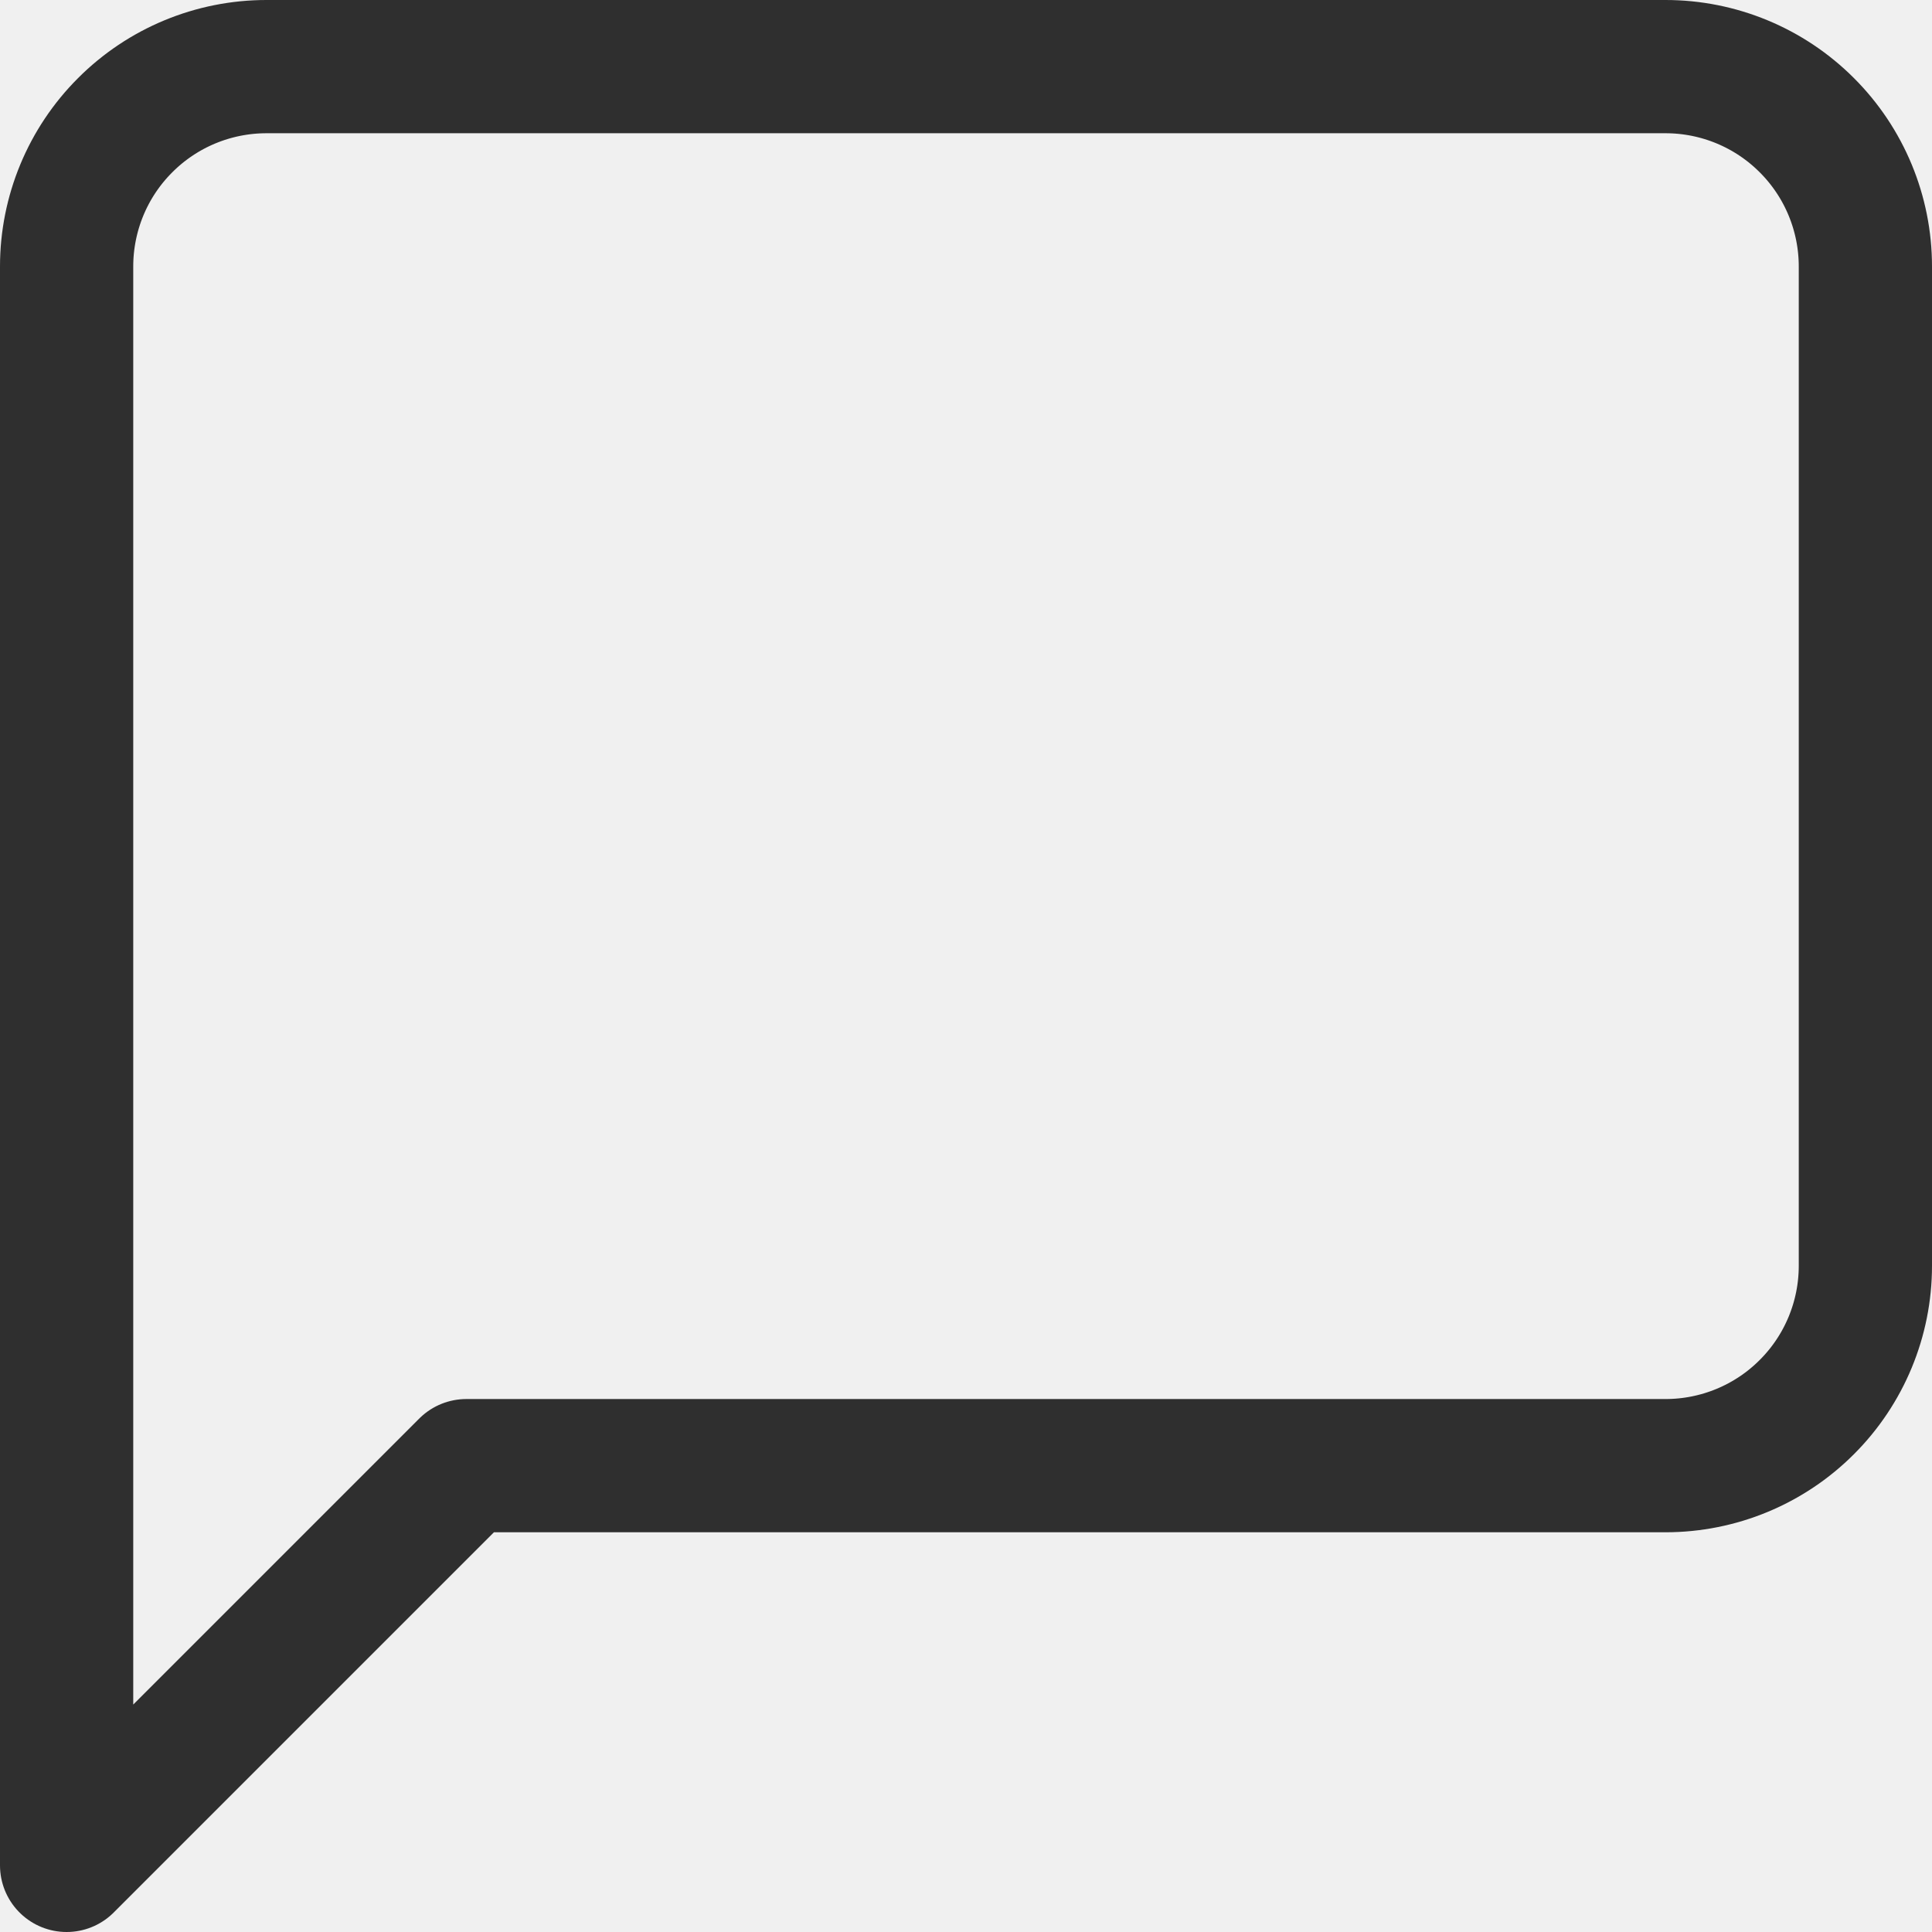
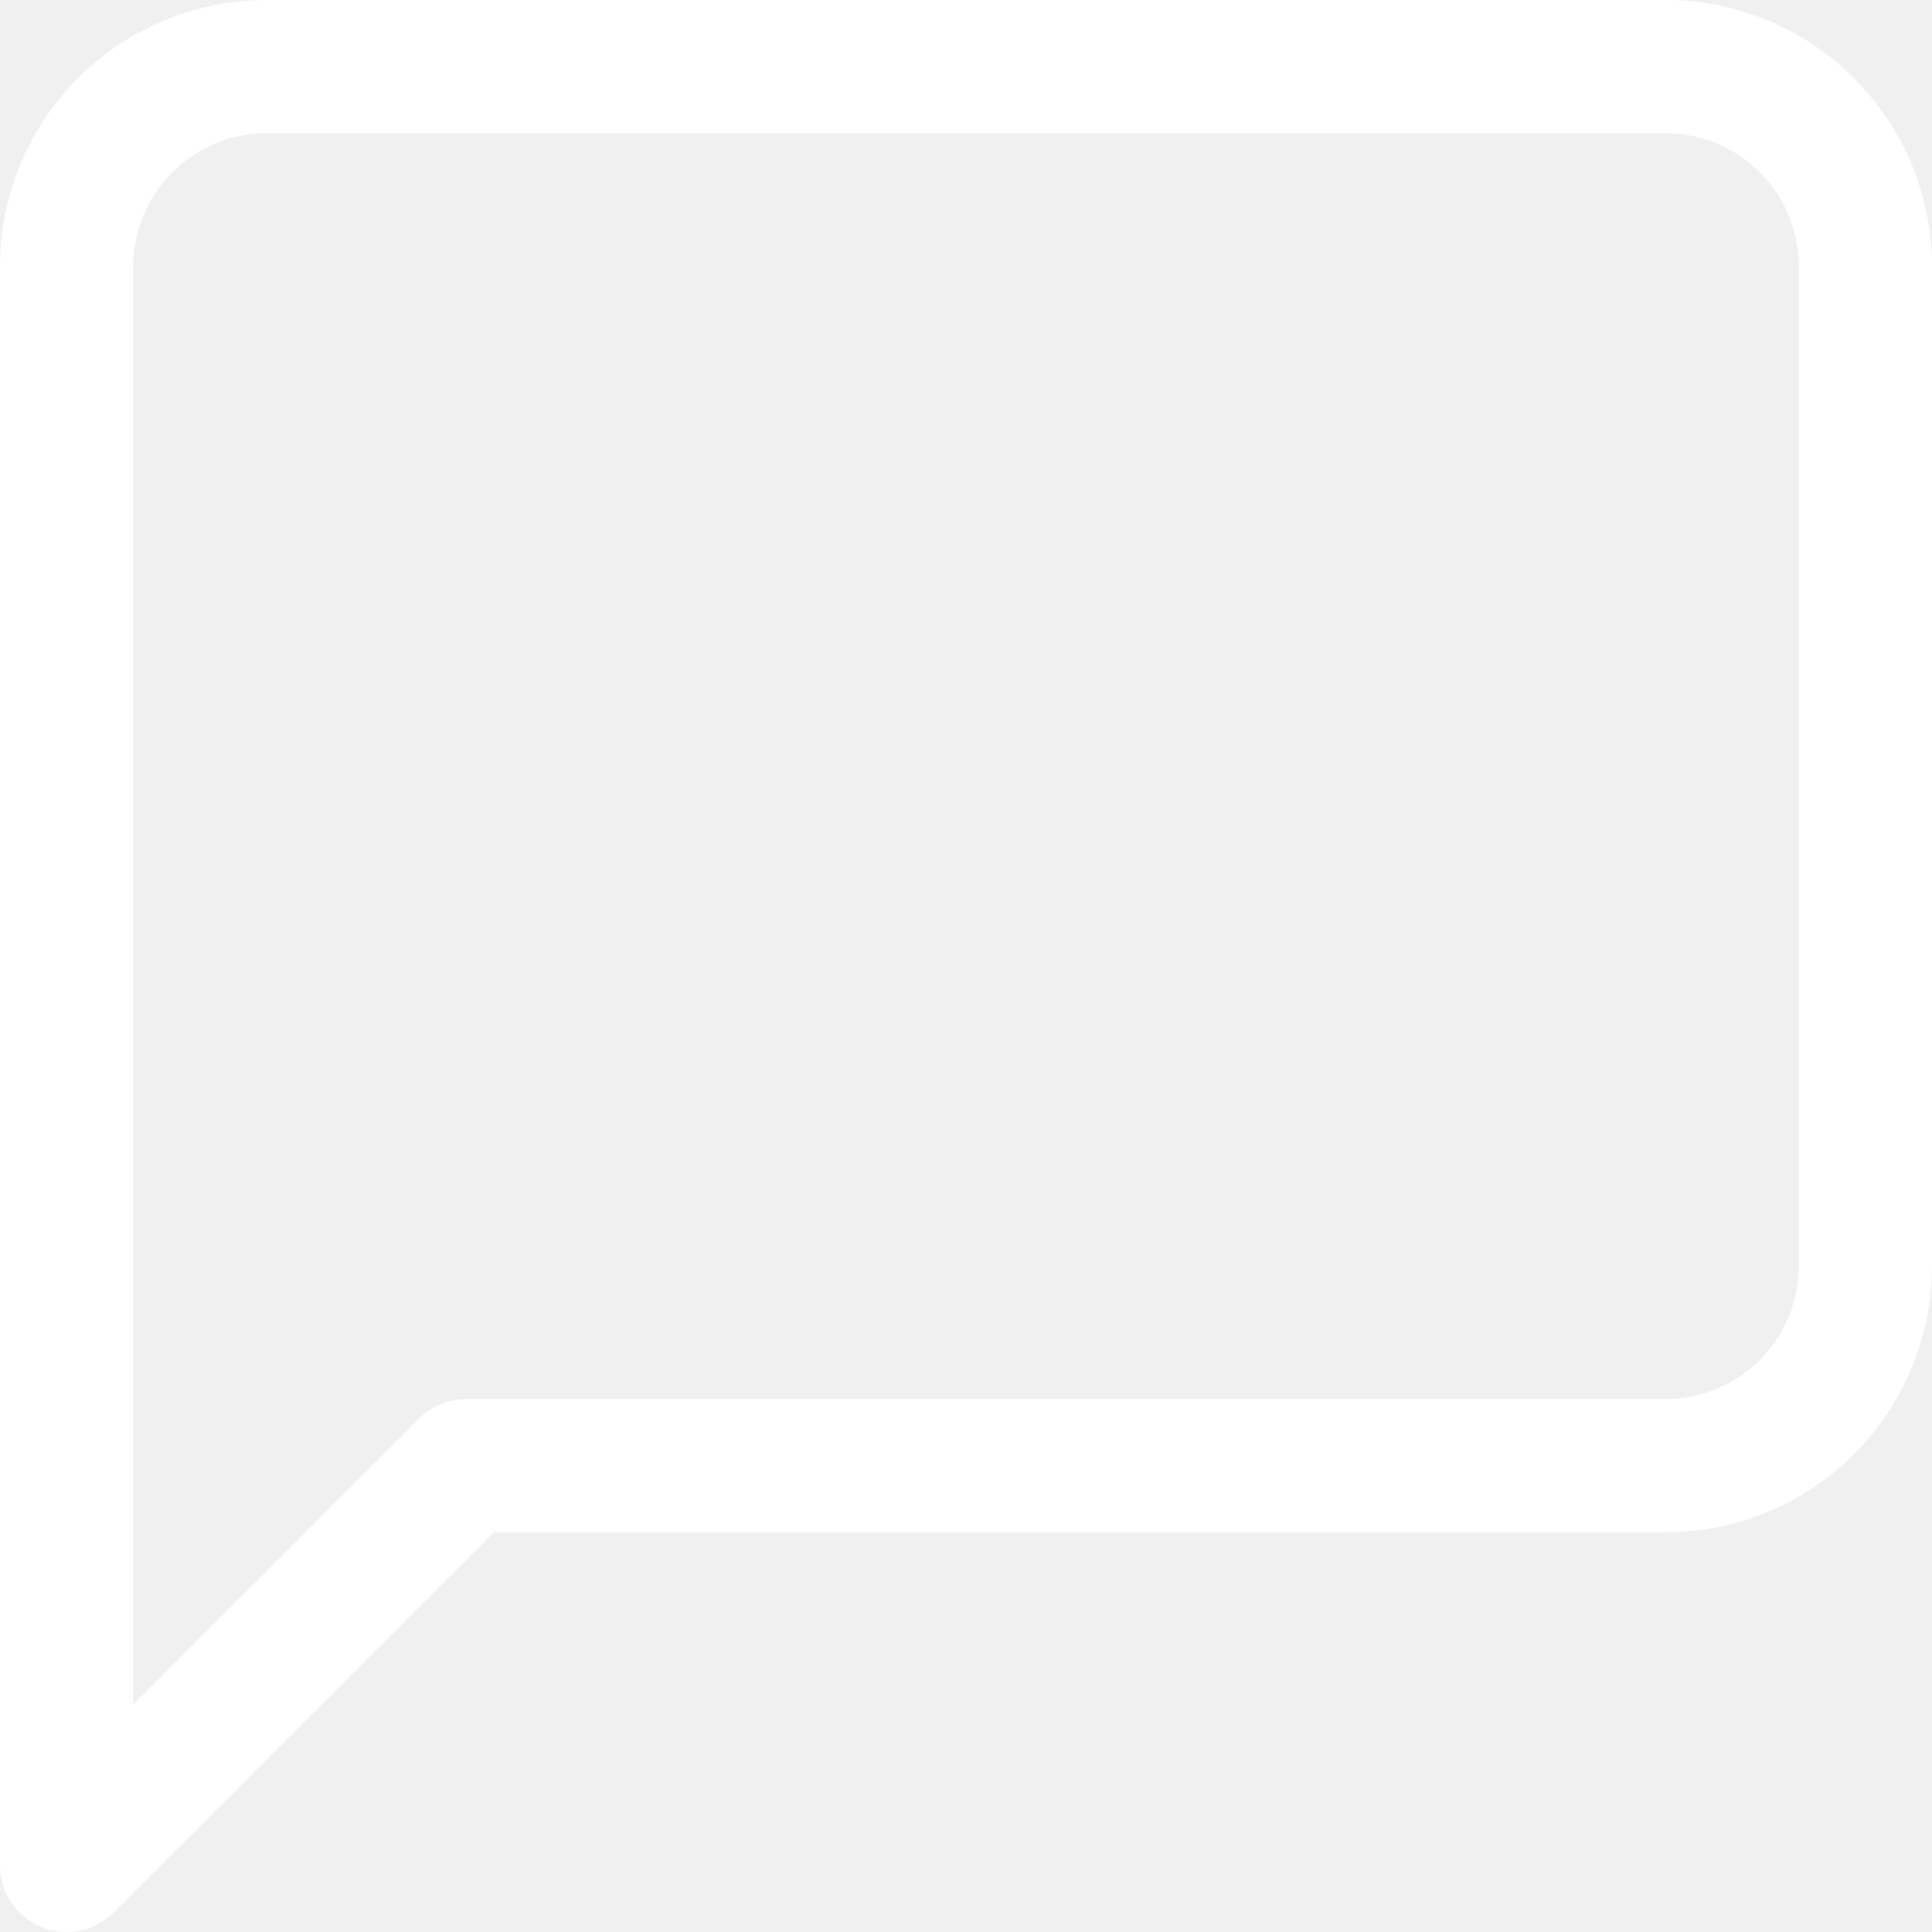
<svg xmlns="http://www.w3.org/2000/svg" width="29" height="29" viewBox="0 0 29 29" fill="none">
-   <path id="Vector" d="M28 19C28 19.796 27.684 20.559 27.121 21.121C26.559 21.684 25.796 22 25 22H7L1 28V4C1 3.204 1.316 2.441 1.879 1.879C2.441 1.316 3.204 1 4 1H25C25.796 1 26.559 1.316 27.121 1.879C27.684 2.441 28 3.204 28 4V19Z" stroke="#2F2F2F" stroke-width="2" stroke-linecap="round" stroke-linejoin="round" />
+   <path id="Vector" d="M28 19C28 19.796 27.684 20.559 27.121 21.121C26.559 21.684 25.796 22 25 22H7L1 28V4C1 3.204 1.316 2.441 1.879 1.879C2.441 1.316 3.204 1 4 1H25C25.796 1 26.559 1.316 27.121 1.879C27.684 2.441 28 3.204 28 4V19Z" stroke="#fff" stroke-width="2" stroke-linecap="round" stroke-linejoin="round" />
</svg>
